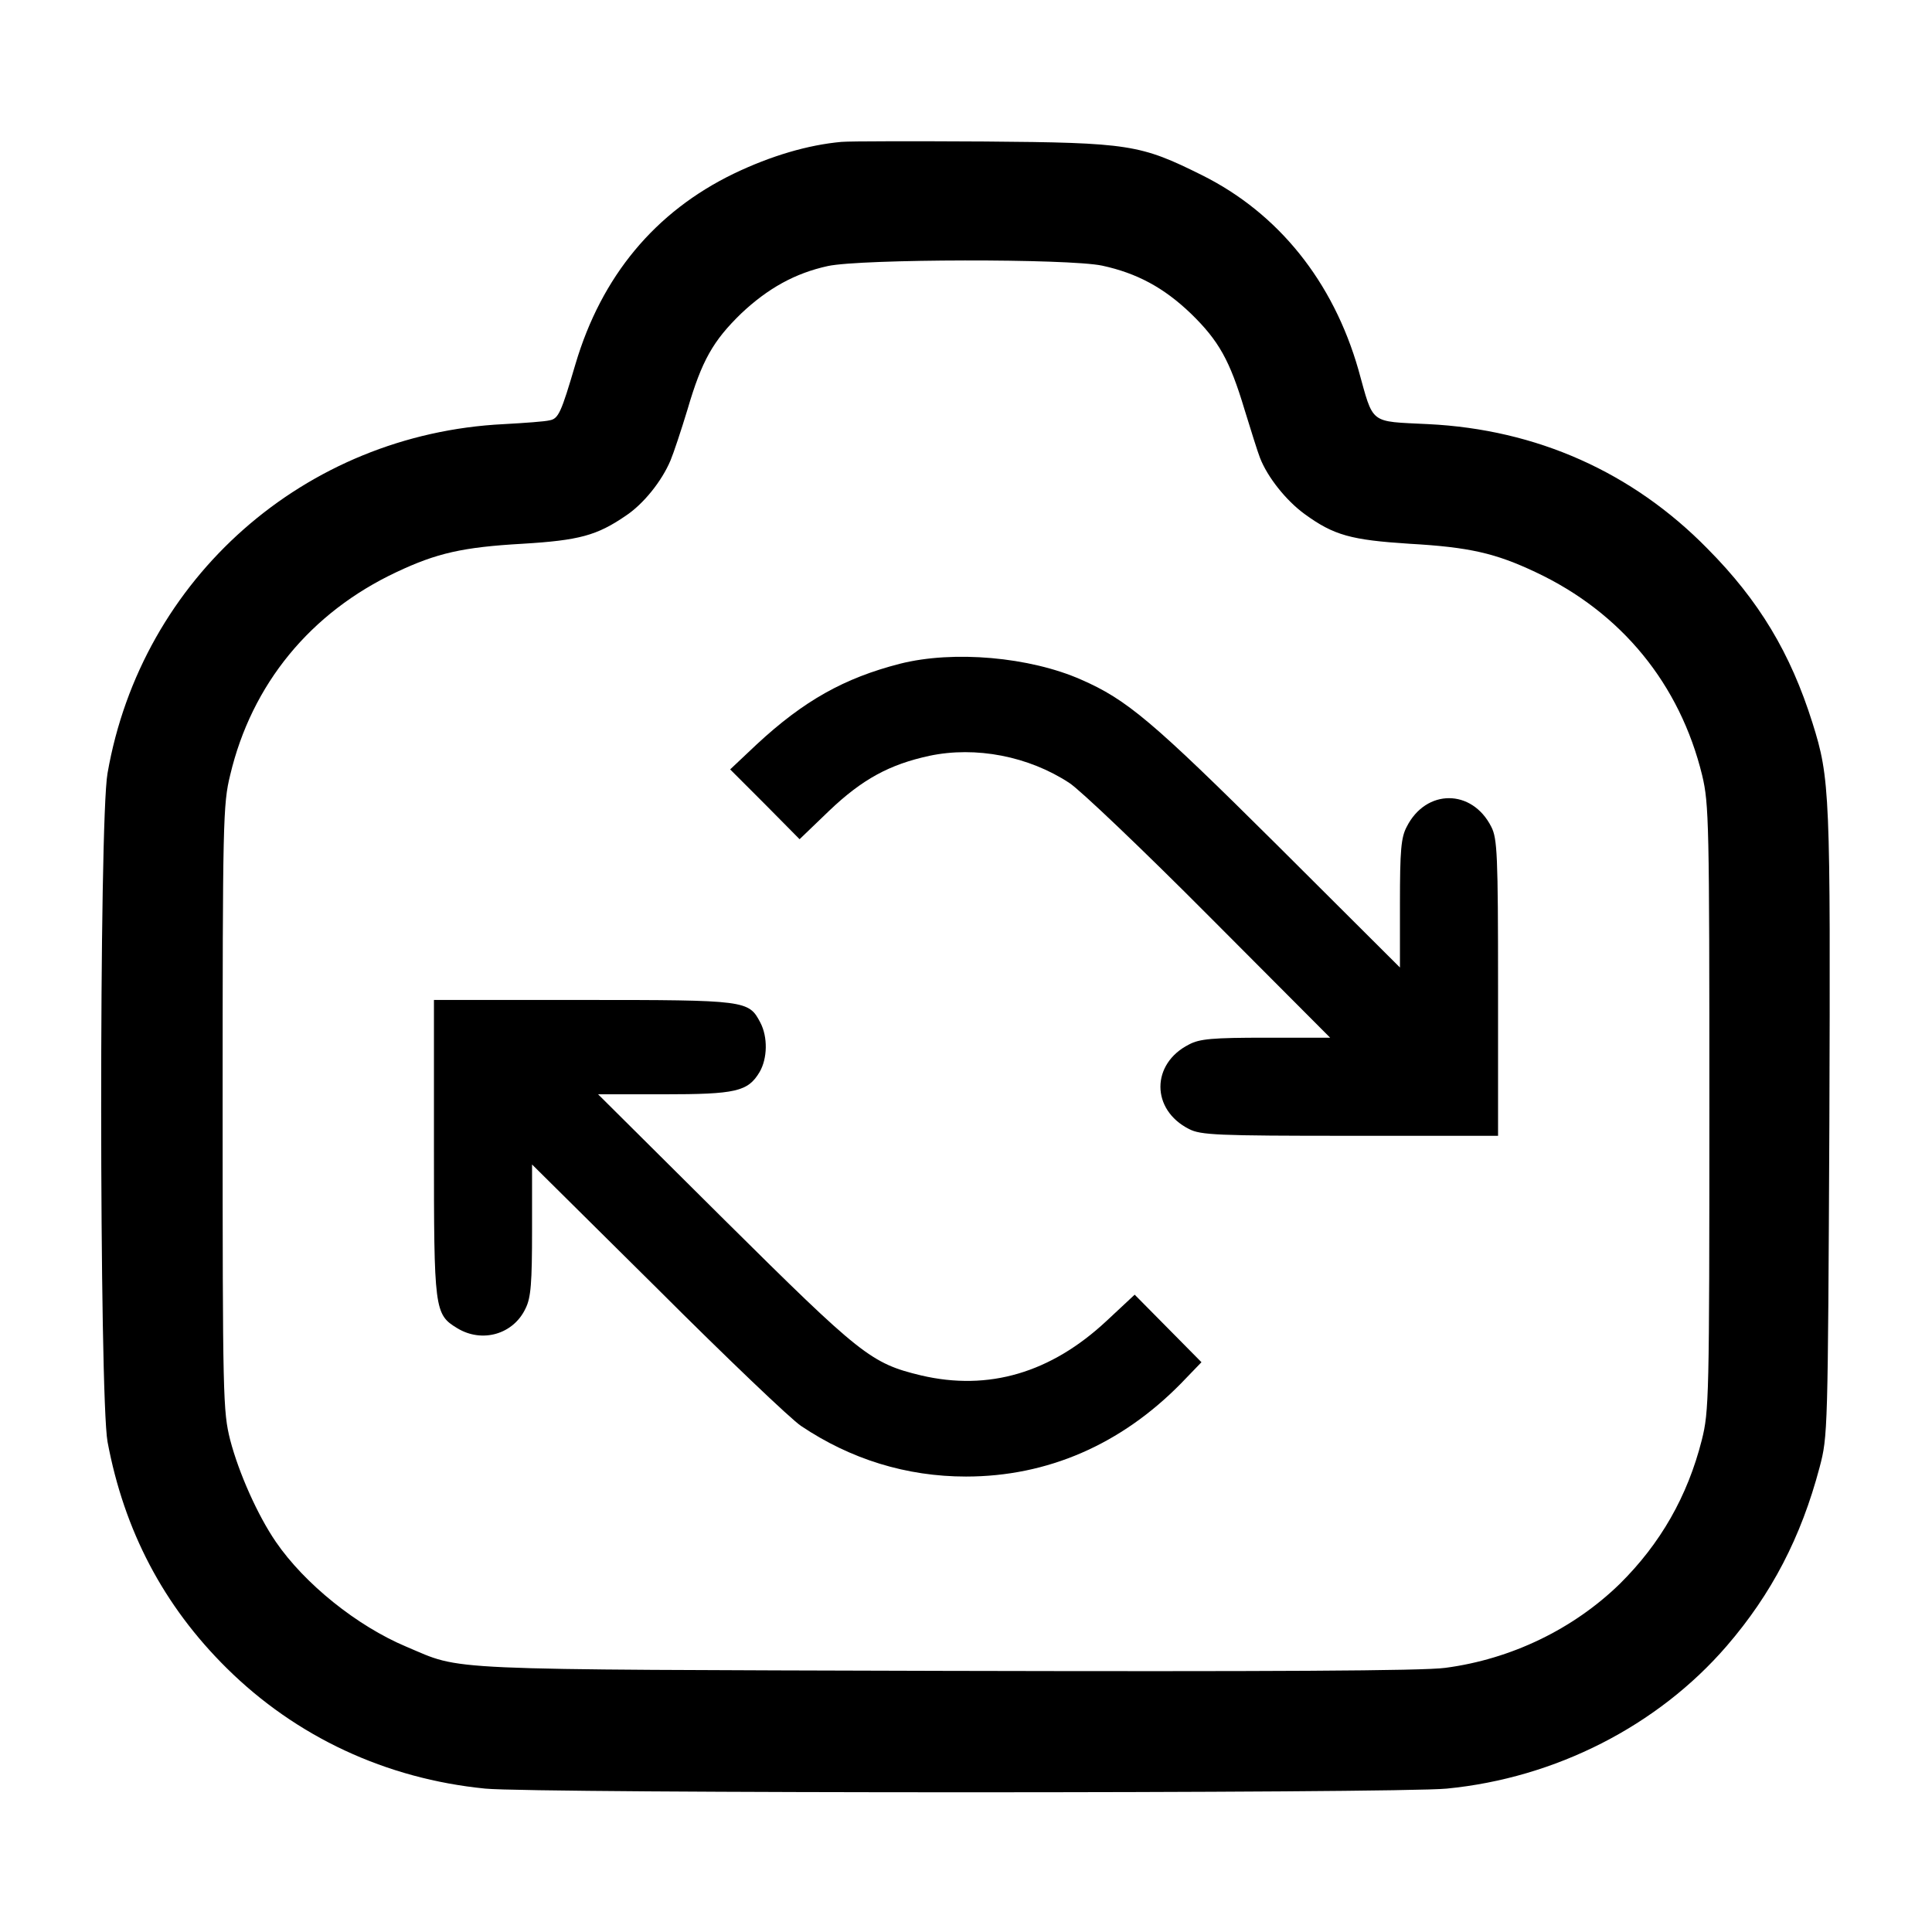
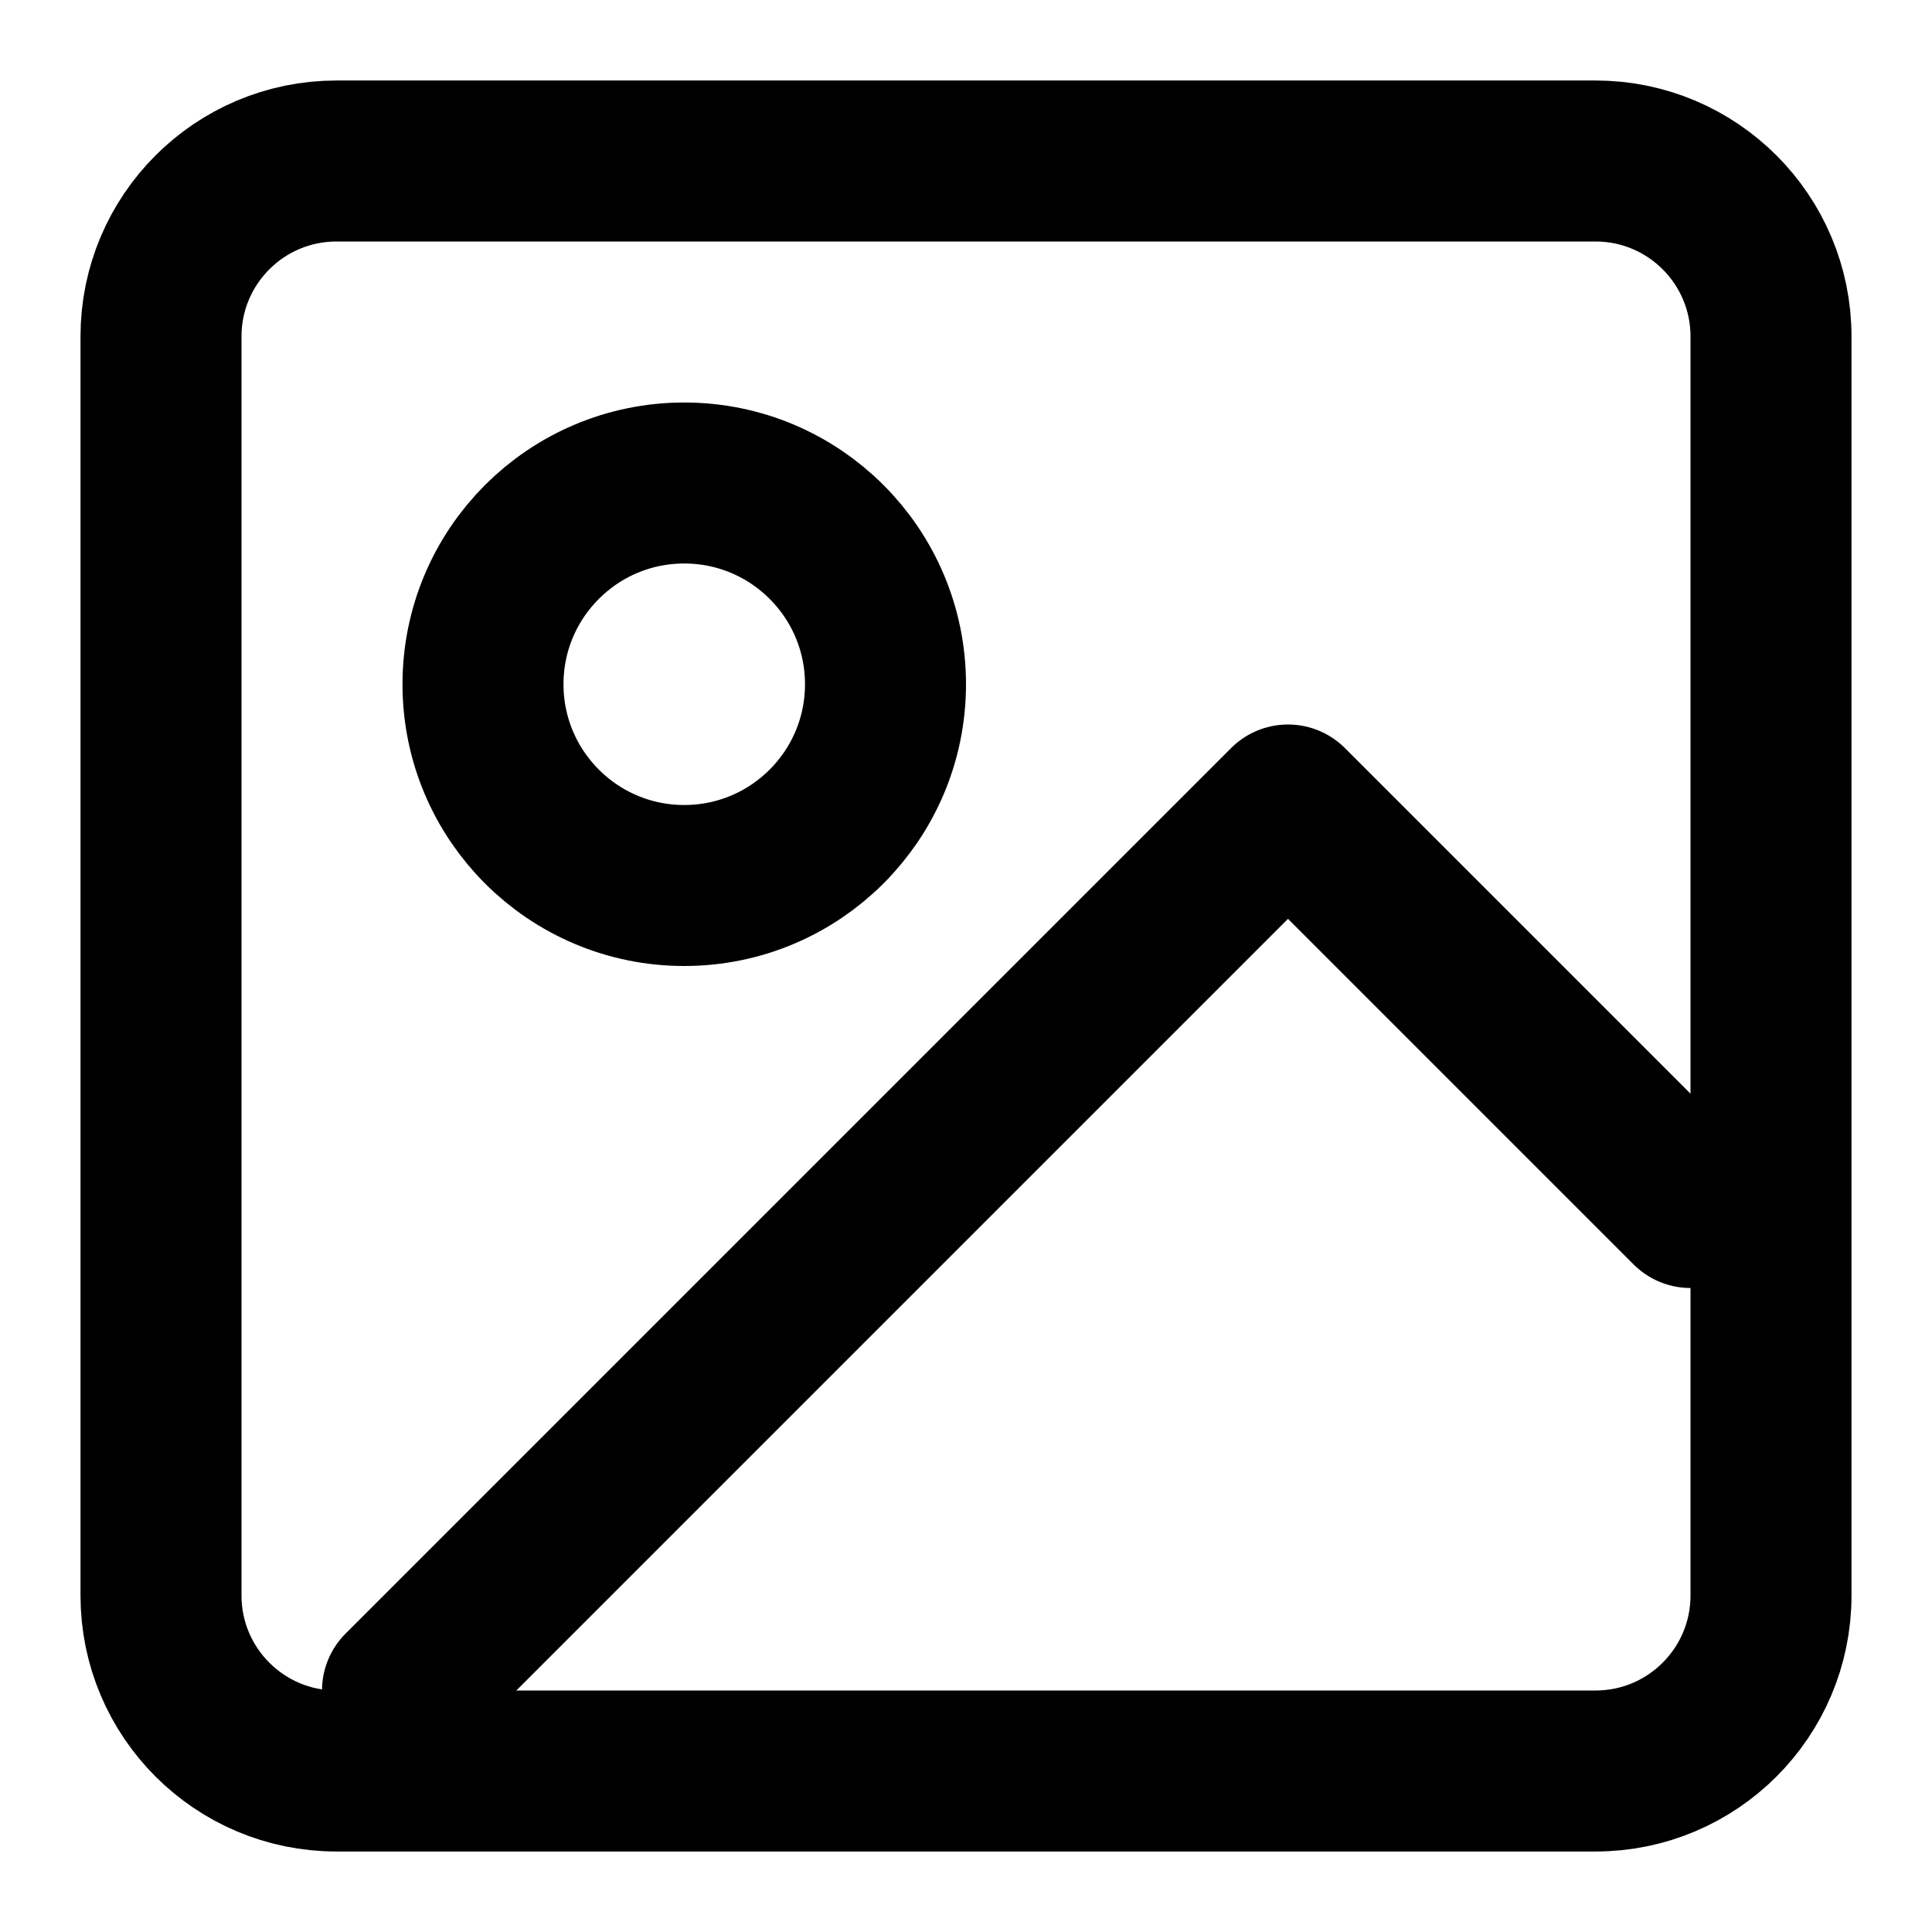
- <svg xmlns="http://www.w3.org/2000/svg" version="1.0" width="512pt" height="512pt" viewBox="0 0 512 512" preserveAspectRatio="xMidYMid meet">
-   <g transform="translate(0,512) scale(0.1,-0.1)" fill="#000000" stroke="none">
-     <path d="M2230 4744 c-89 -8 -187 -37 -285 -84 -209 -101 -351 -272 -420 -505 -38 -129 -45 -145 -69 -149 -11 -3 -66 -7 -121 -10 -527 -26 -960 -408 -1050 -925 -23 -127 -22 -1651 0 -1772 44 -235 148 -434 316 -600 184 -182 422 -293 685 -319 131 -13 2417 -13 2548 0 288 28 559 166 742 378 119 138 197 288 246 473 22 83 22 93 26 909 3 879 2 916 -45 1065 -58 184 -141 323 -278 461 -199 203 -453 316 -740 330 -158 8 -144 -3 -185 144 -67 234 -212 415 -415 516 -163 81 -192 86 -575 89 -184 1 -355 1 -380 -1z m691 -328 c92 -20 163 -58 235 -127 74 -72 103 -124 142 -254 17 -55 35 -113 41 -128 20 -52 70 -114 118 -149 78 -57 124 -69 278 -79 159 -9 228 -25 334 -75 228 -107 383 -297 442 -539 18 -76 19 -125 19 -881 0 -770 -1 -804 -20 -880 -38 -150 -110 -275 -217 -381 -123 -120 -288 -200 -463 -223 -59 -8 -463 -10 -1325 -8 -1361 4 -1276 0 -1428 64 -131 55 -270 167 -346 278 -48 70 -98 182 -121 270 -19 76 -20 110 -20 880 0 759 1 805 20 882 57 241 213 431 441 538 106 50 175 66 334 75 150 9 197 22 273 74 47 31 96 92 119 147 8 19 28 79 45 135 38 130 68 182 142 254 71 67 143 107 230 126 89 19 637 20 727 1z" />
-     <path d="M2385 3361 c-148 -38 -255 -98 -380 -214 l-70 -66 92 -92 92 -93 78 75 c88 84 160 123 266 146 123 26 263 -1 371 -72 28 -18 195 -177 371 -354 l320 -321 -170 0 c-142 0 -176 -3 -204 -18 -101 -51 -101 -173 0 -224 31 -16 73 -18 427 -18 l392 0 0 393 c0 353 -2 395 -18 426 -51 101 -173 101 -224 0 -15 -28 -18 -62 -18 -203 l0 -170 -327 326 c-330 328 -397 384 -518 437 -136 60 -338 78 -480 42z" />
-     <path d="M1150 2080 c0 -432 1 -443 62 -480 66 -40 149 -16 181 53 14 28 17 67 17 208 l0 173 333 -330 c182 -182 354 -346 380 -363 131 -88 279 -134 437 -134 216 0 411 85 570 247 l54 56 -88 89 -89 90 -75 -70 c-147 -137 -312 -186 -491 -144 -133 32 -159 53 -521 412 l-335 333 173 0 c192 0 224 7 255 59 21 36 22 93 2 131 -31 59 -36 60 -470 60 l-395 0 0 -390z" />
-   </g>
+ <svg xmlns="http://www.w3.org/2000/svg" viewBox="0 0 24 24" fill="none" stroke="currentColor" stroke-width="2" stroke-linecap="round" stroke-linejoin="round">
+   <rect x="2" y="2" width="20" height="20" rx="2.18" ry="2.18" />
+   <circle cx="8.5" cy="8.5" r="2.5" />
+   <polyline points="21 15 16 10 5 21" />
</svg>
